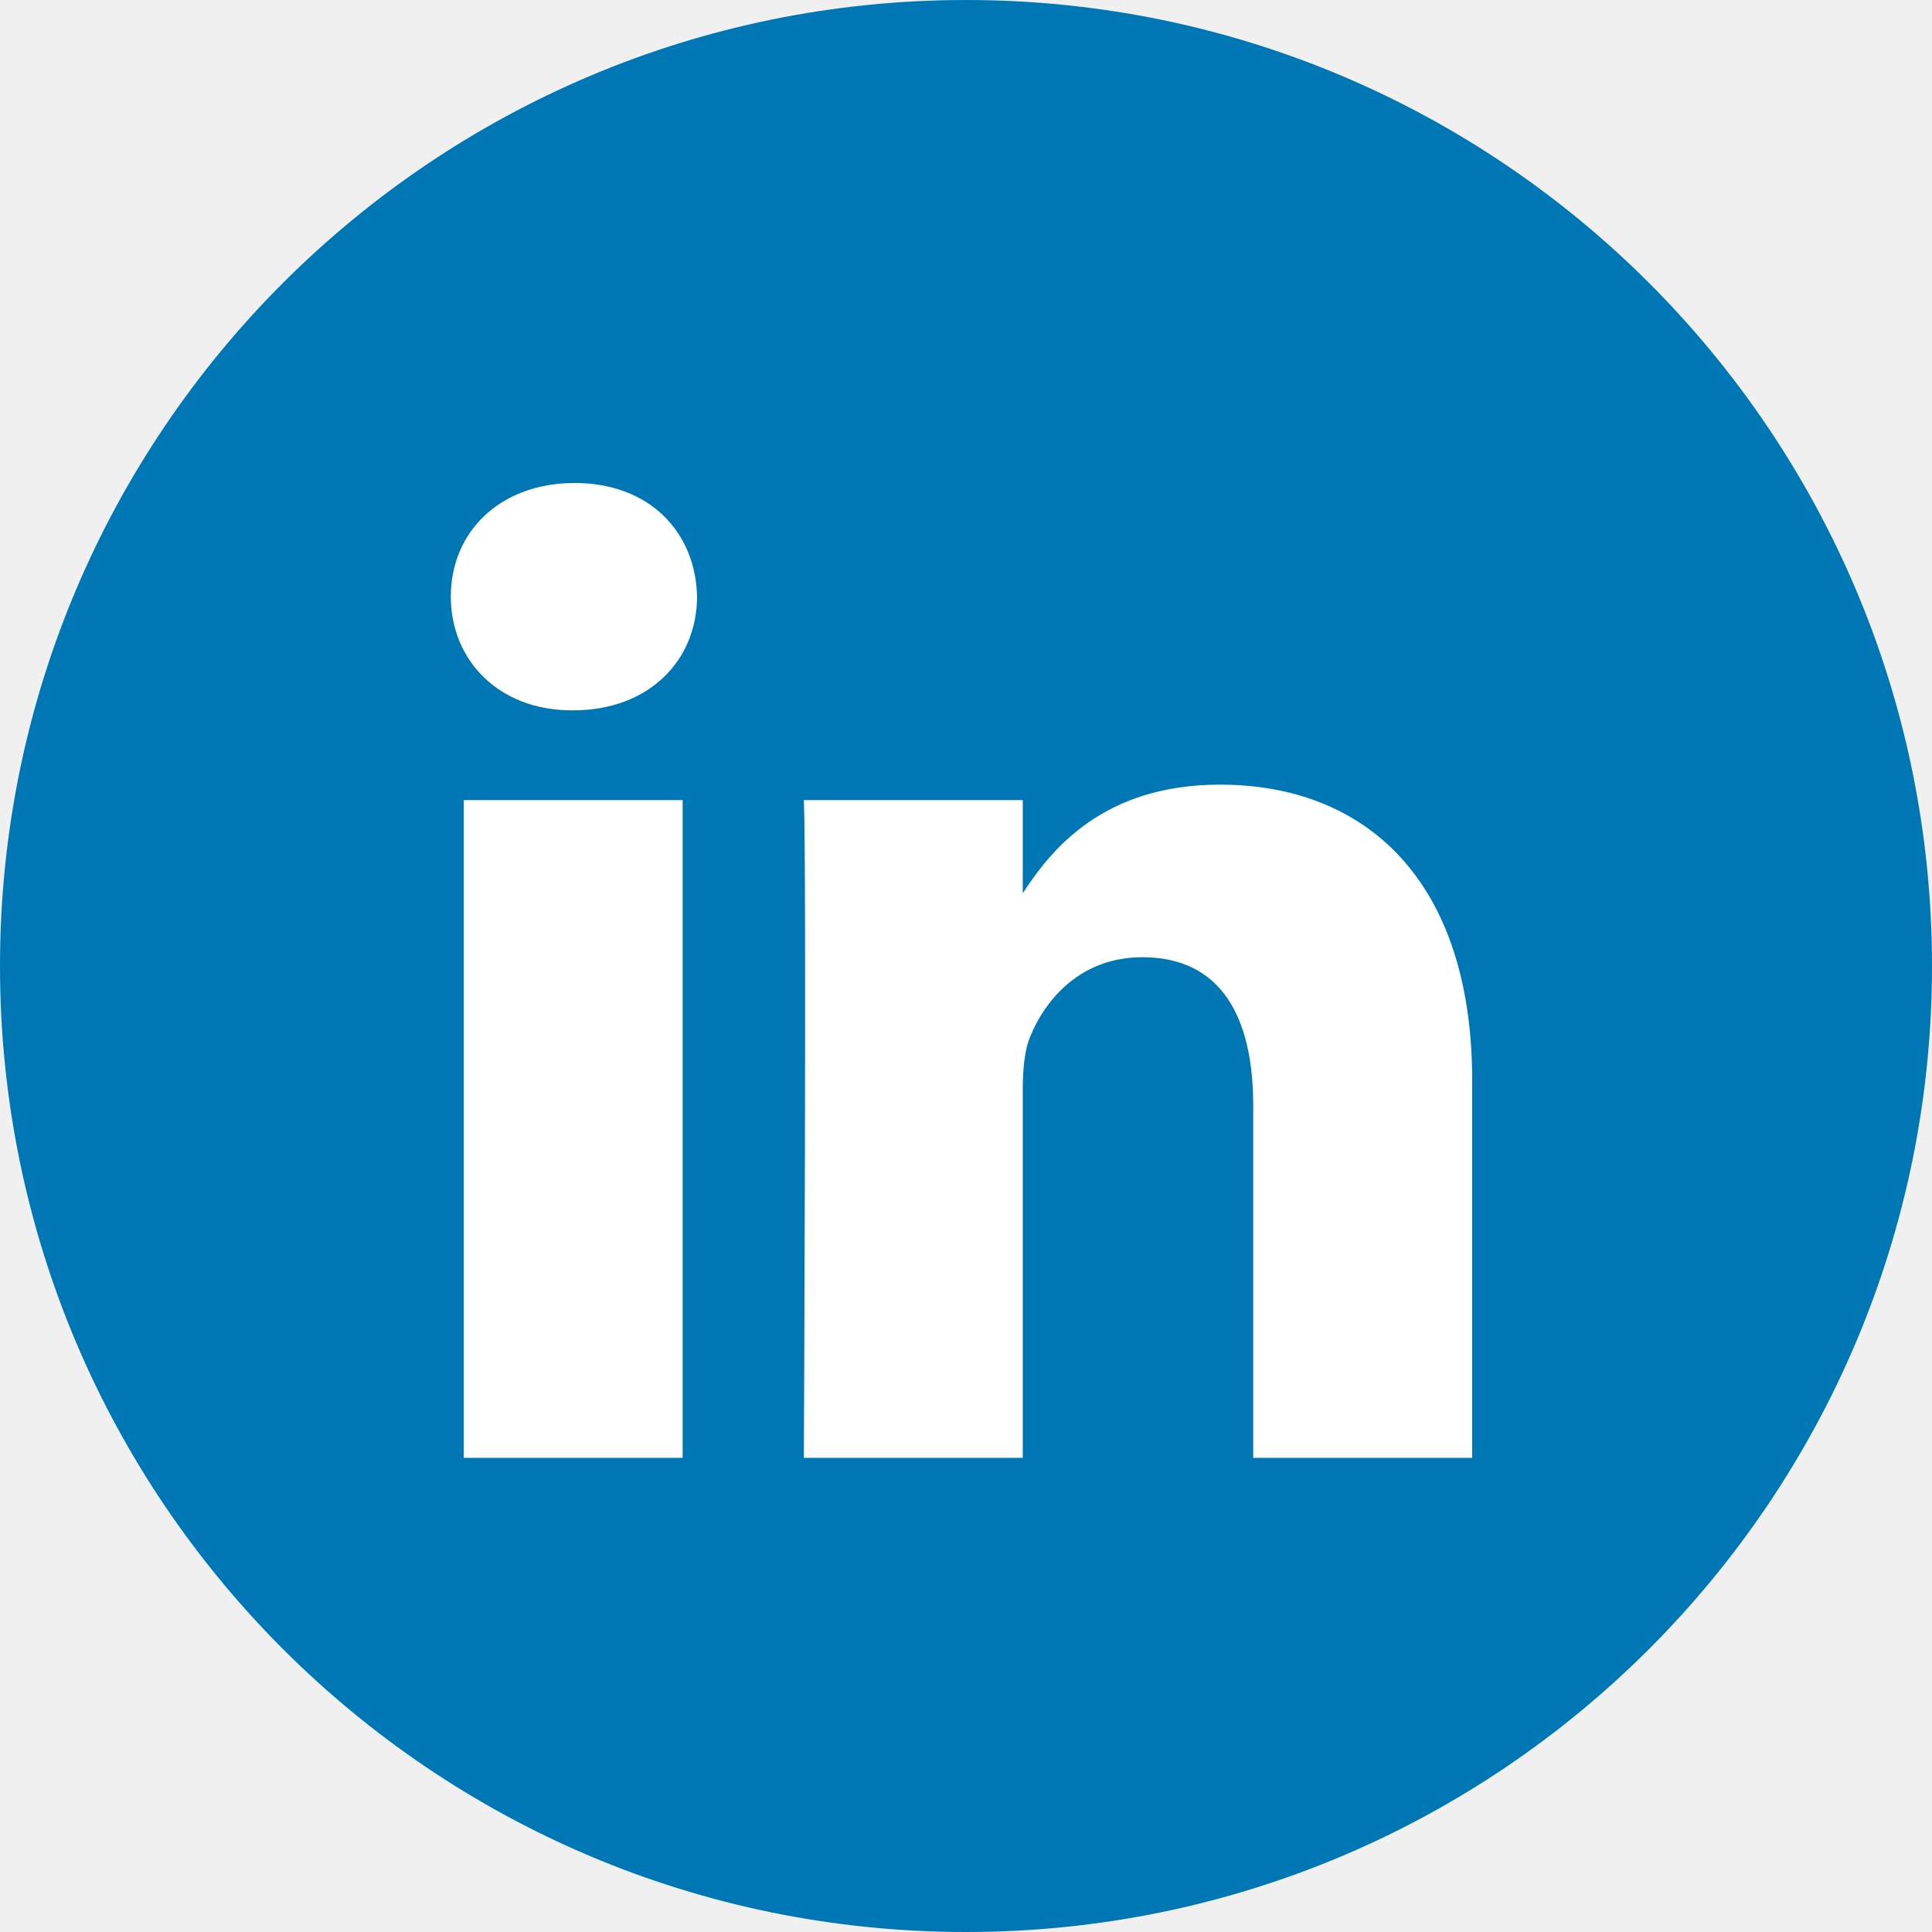
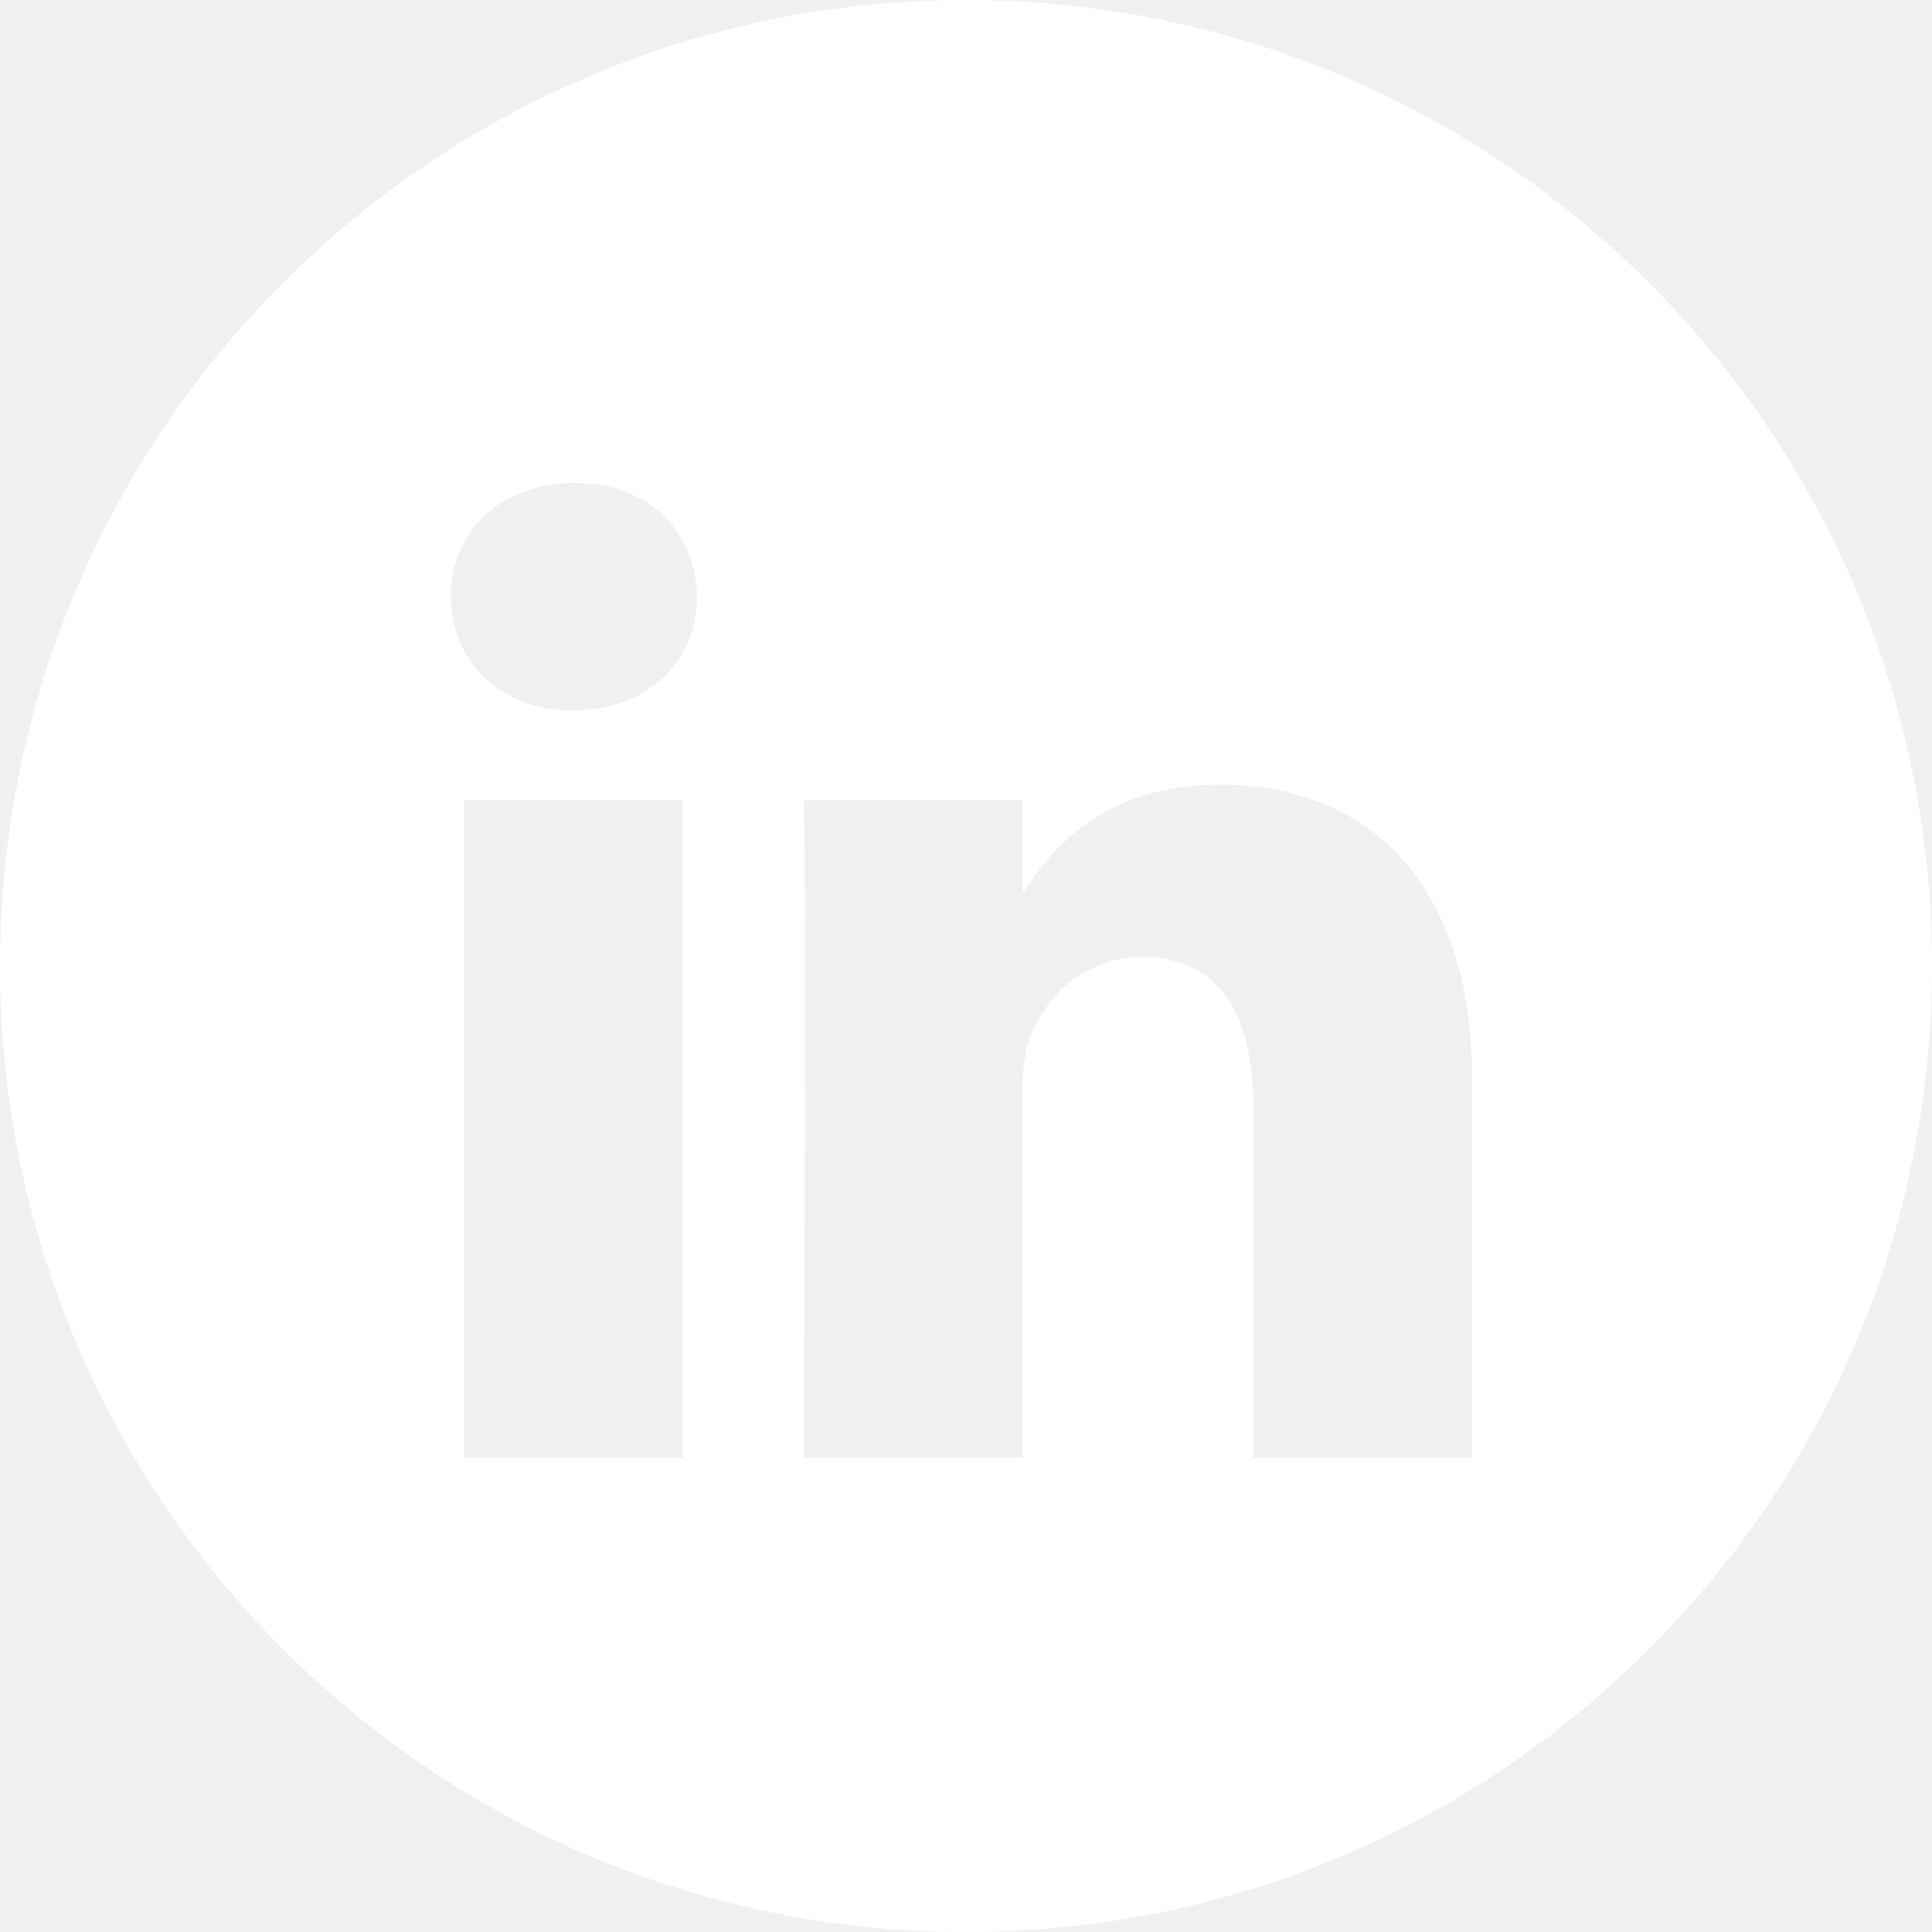
<svg xmlns="http://www.w3.org/2000/svg" width="24" height="24" viewBox="0 0 24 24" fill="none">
-   <path d="M0 12C0 5.373 5.373 0 12 0C18.627 0 24 5.373 24 12C24 18.627 18.627 24 12 24C5.373 24 0 18.627 0 12Z" fill="#0077B5" />
-   <path fill-rule="evenodd" clip-rule="evenodd" d="M8.659 7.411C8.659 8.196 8.069 8.824 7.121 8.824H7.103C6.19 8.824 5.6 8.196 5.6 7.411C5.6 6.61 6.208 6 7.139 6C8.069 6 8.642 6.61 8.659 7.411ZM8.48 9.939V18.11H5.761V9.939H8.48ZM18.288 18.11L18.288 13.425C18.288 10.915 16.946 9.747 15.157 9.747C13.713 9.747 13.066 10.54 12.705 11.097V9.939H9.986C10.021 10.706 9.986 18.11 9.986 18.11H12.705V13.547C12.705 13.303 12.723 13.059 12.795 12.884C12.992 12.396 13.439 11.891 14.19 11.891C15.175 11.891 15.568 12.64 15.568 13.738V18.11H18.288Z" fill="white" />
+   <path fill-rule="evenodd" clip-rule="evenodd" d="M12 0C5.373 0 0 5.373 0 12C0 18.627 5.373 24 12 24C18.627 24 24 18.627 24 12C24 5.373 18.627 0 12 0ZM5.761 9.939H8.48V18.11H5.761V9.939ZM8.659 7.411C8.642 6.61 8.069 6 7.138 6C6.208 6 5.6 6.61 5.6 7.411C5.6 8.196 6.19 8.824 7.103 8.824H7.12C8.069 8.824 8.659 8.196 8.659 7.411ZM15.156 9.747C16.946 9.747 18.288 10.915 18.288 13.425L18.288 18.11H15.568V13.738C15.568 12.64 15.175 11.891 14.19 11.891C13.439 11.891 12.991 12.396 12.795 12.884C12.723 13.059 12.705 13.303 12.705 13.547V18.11H9.986C9.986 18.11 10.021 10.706 9.986 9.939H12.705V11.097C13.066 10.54 13.713 9.747 15.156 9.747Z" fill="white" />
</svg>
